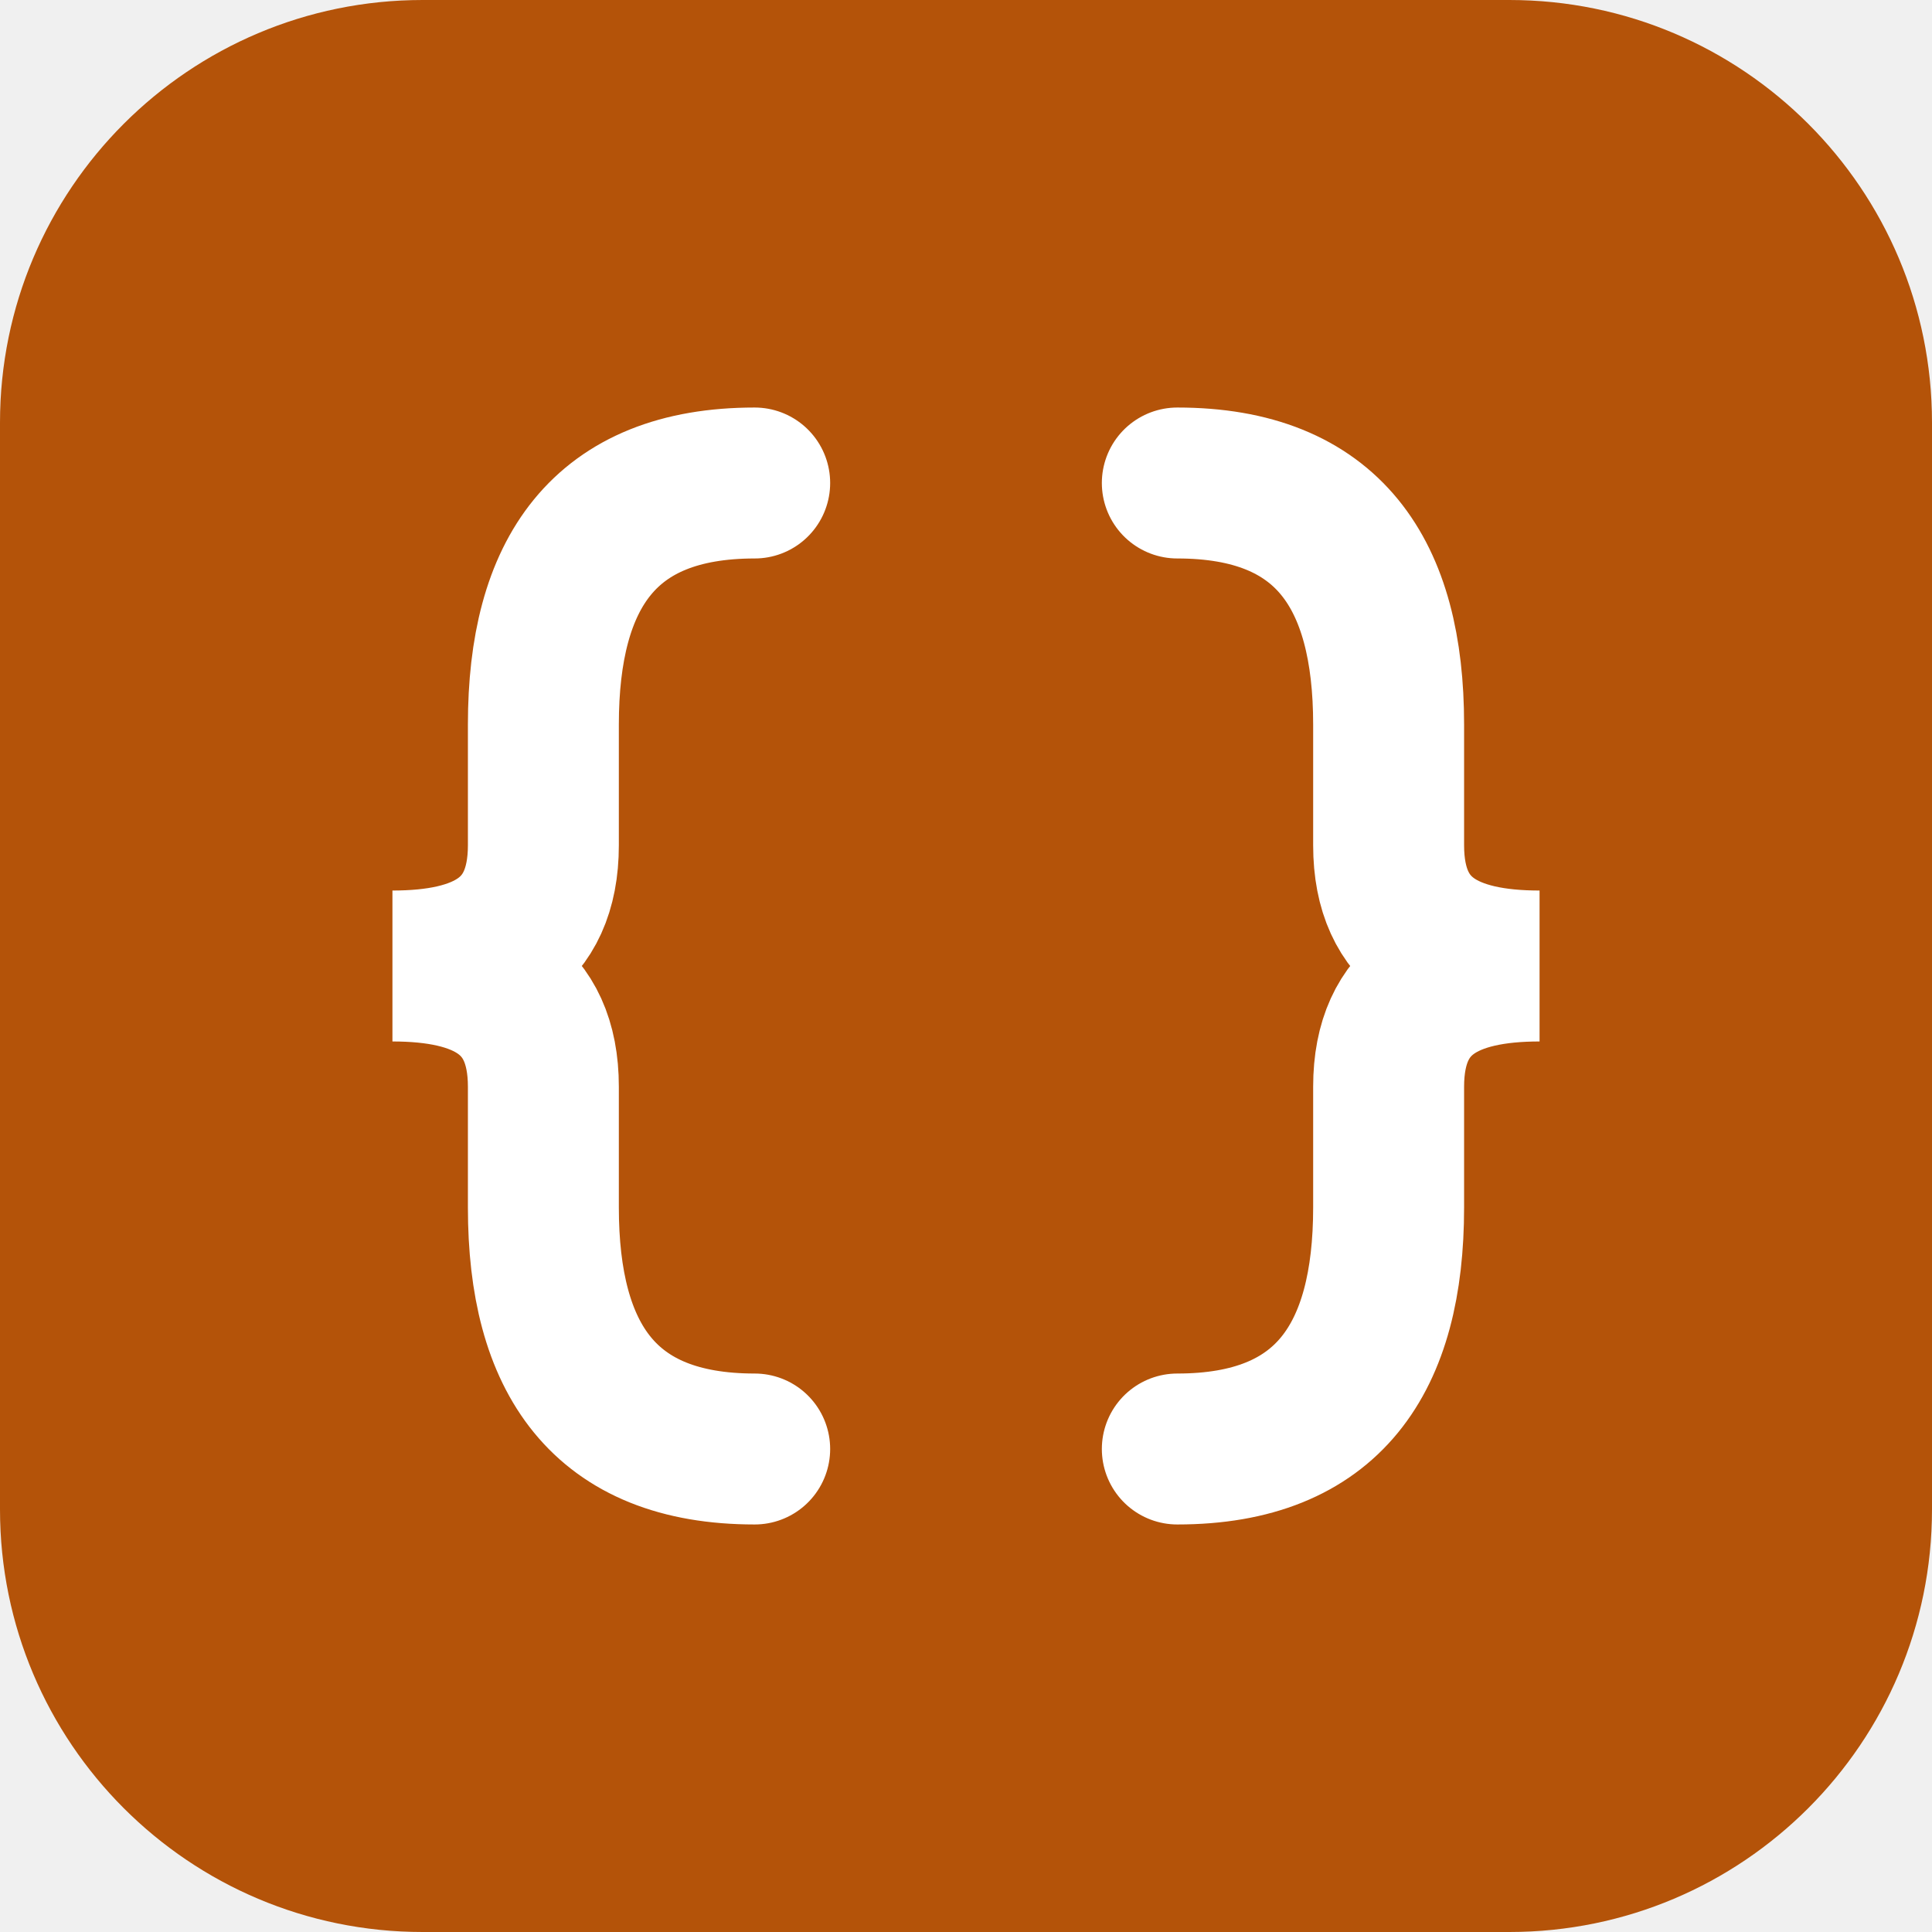
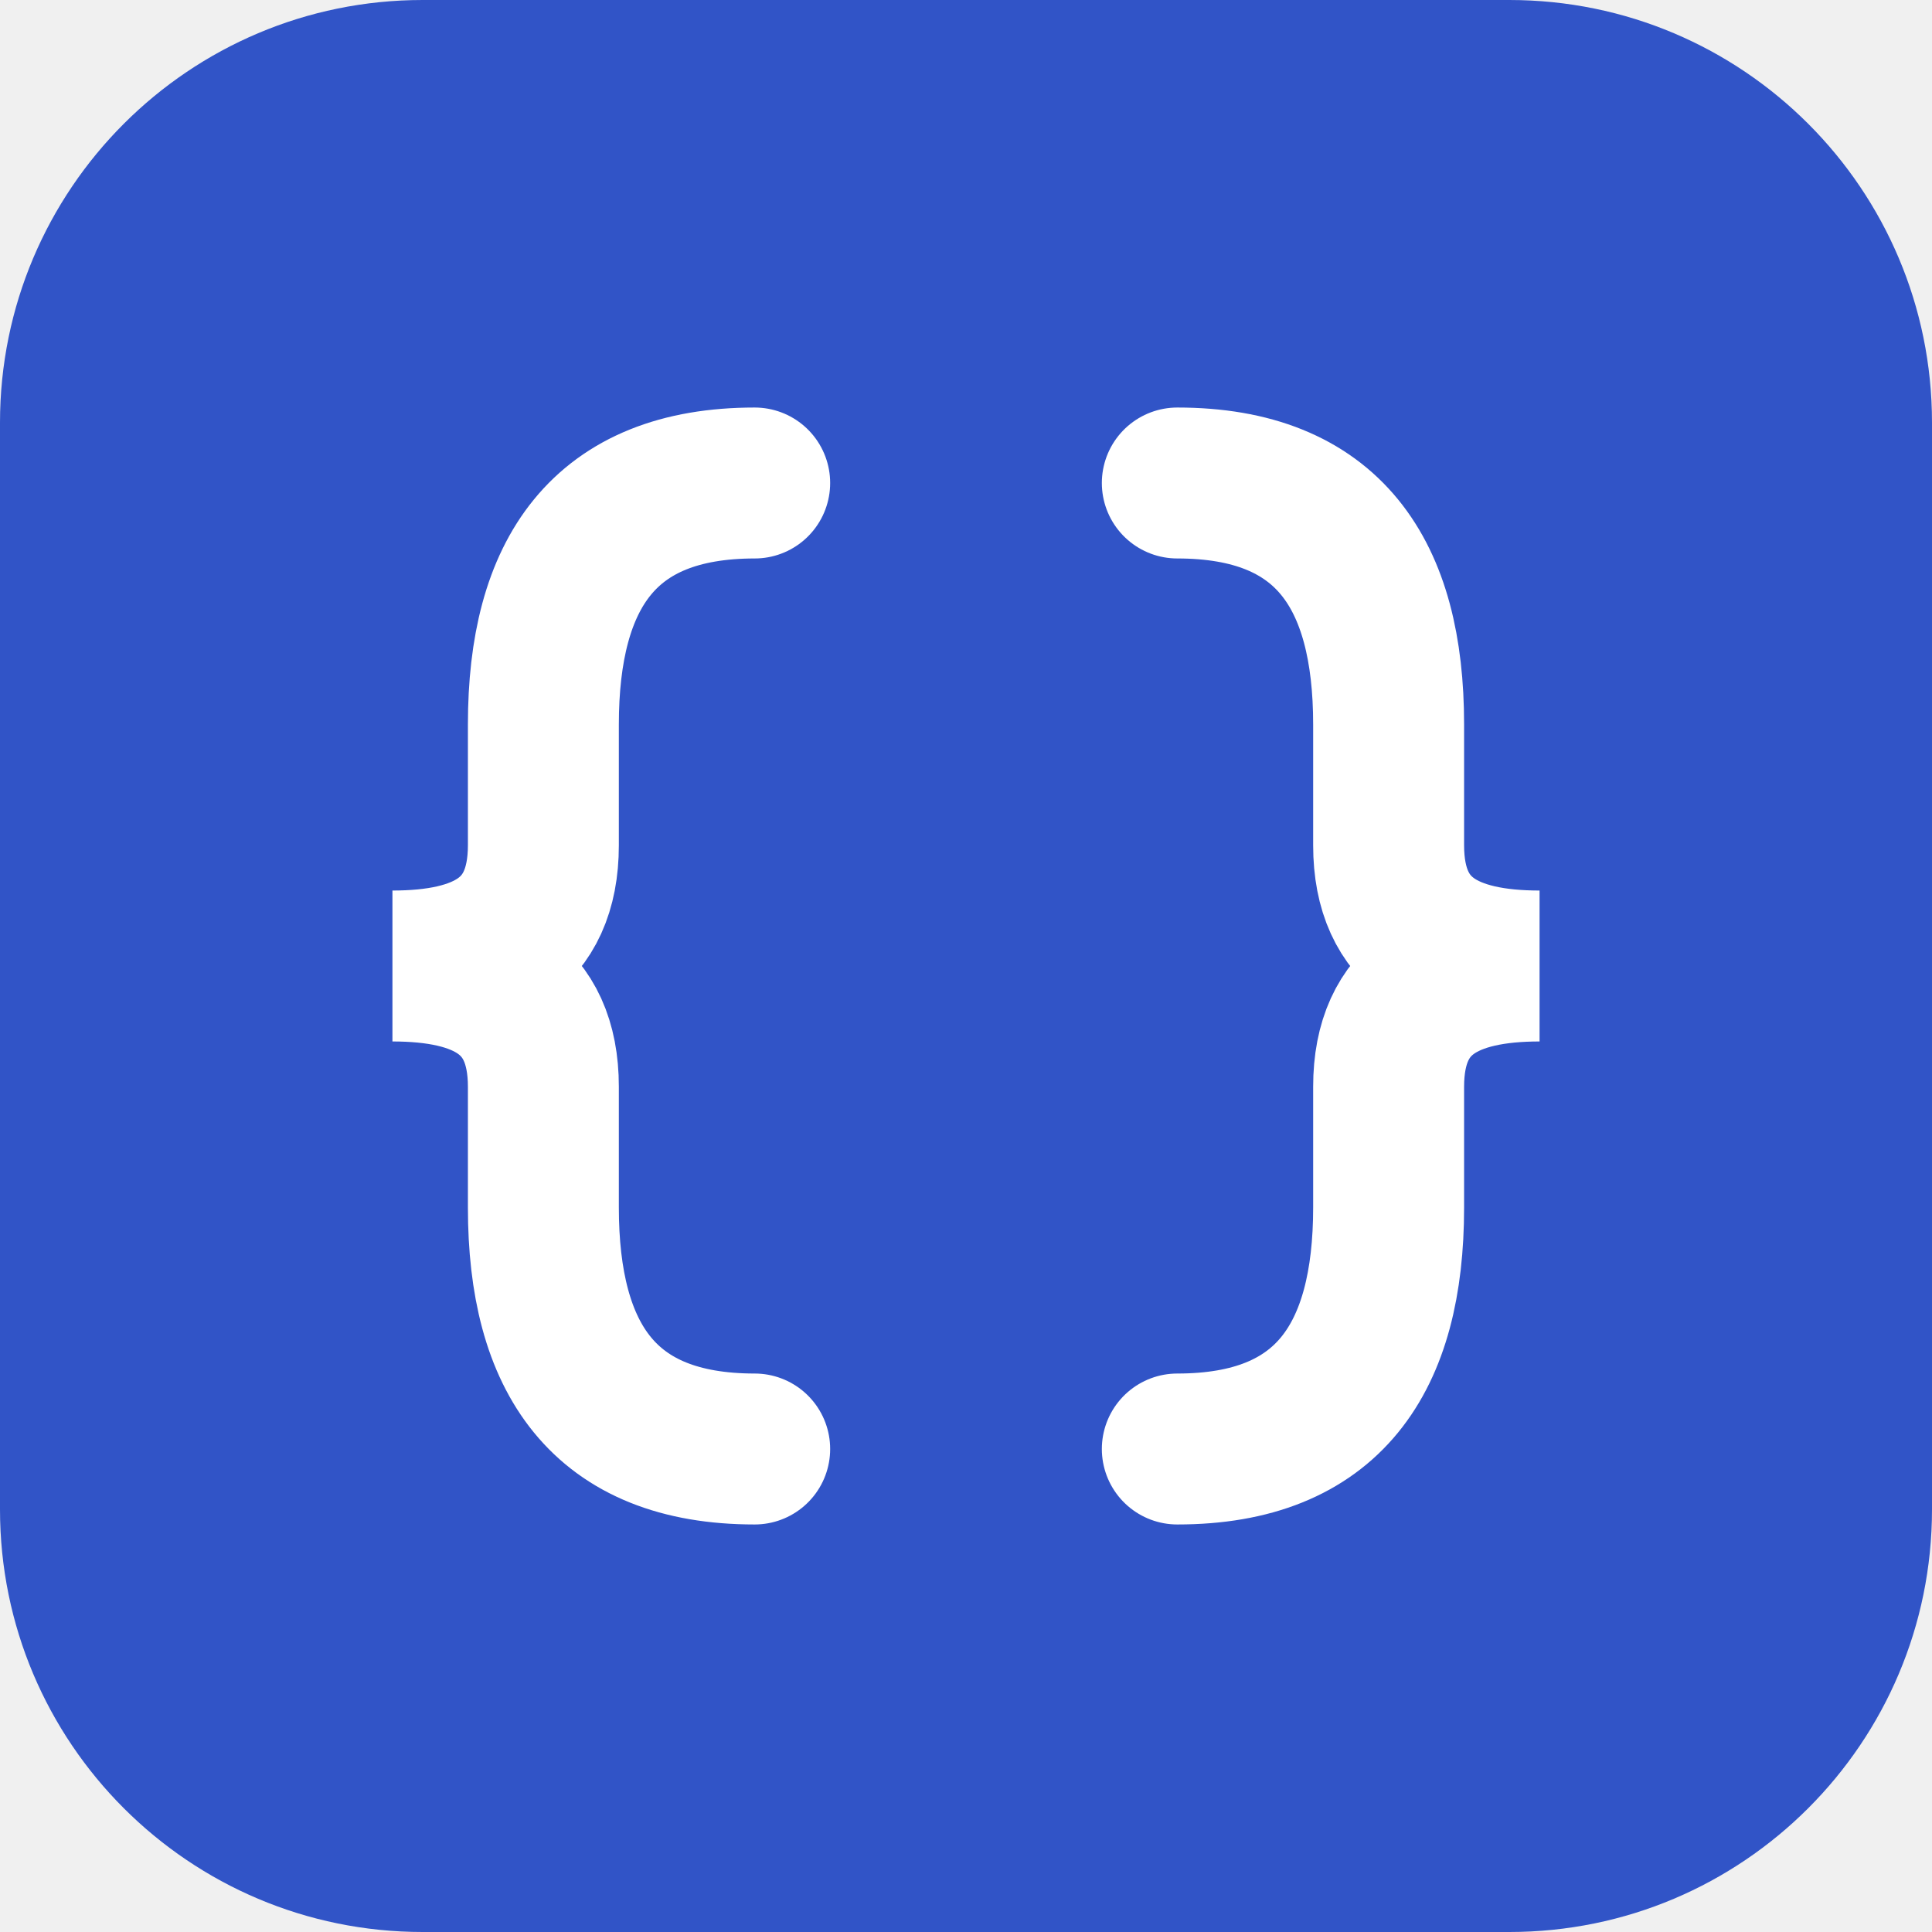
<svg xmlns="http://www.w3.org/2000/svg" viewBox="0 0 64 64" role="img" aria-label="Kast">
-   <rect width="64" height="64" rx="14" fill="#B45309" />
+   <rect width="64" height="64" rx="14" fill="#3154C7" />
  <path d="M25 16c-5 0-7 3-7 8v4c0 3-2 4-5 4 3 0 5 1 5 4v4c0 5 2 8 7 8M39 16c5 0 7 3 7 8v4c0 3 2 4 5 4-3 0-5 1-5 4v4c0 5-2 8-7 8" fill="none" stroke="#fff" stroke-width="5" stroke-linecap="round" />
</svg>
